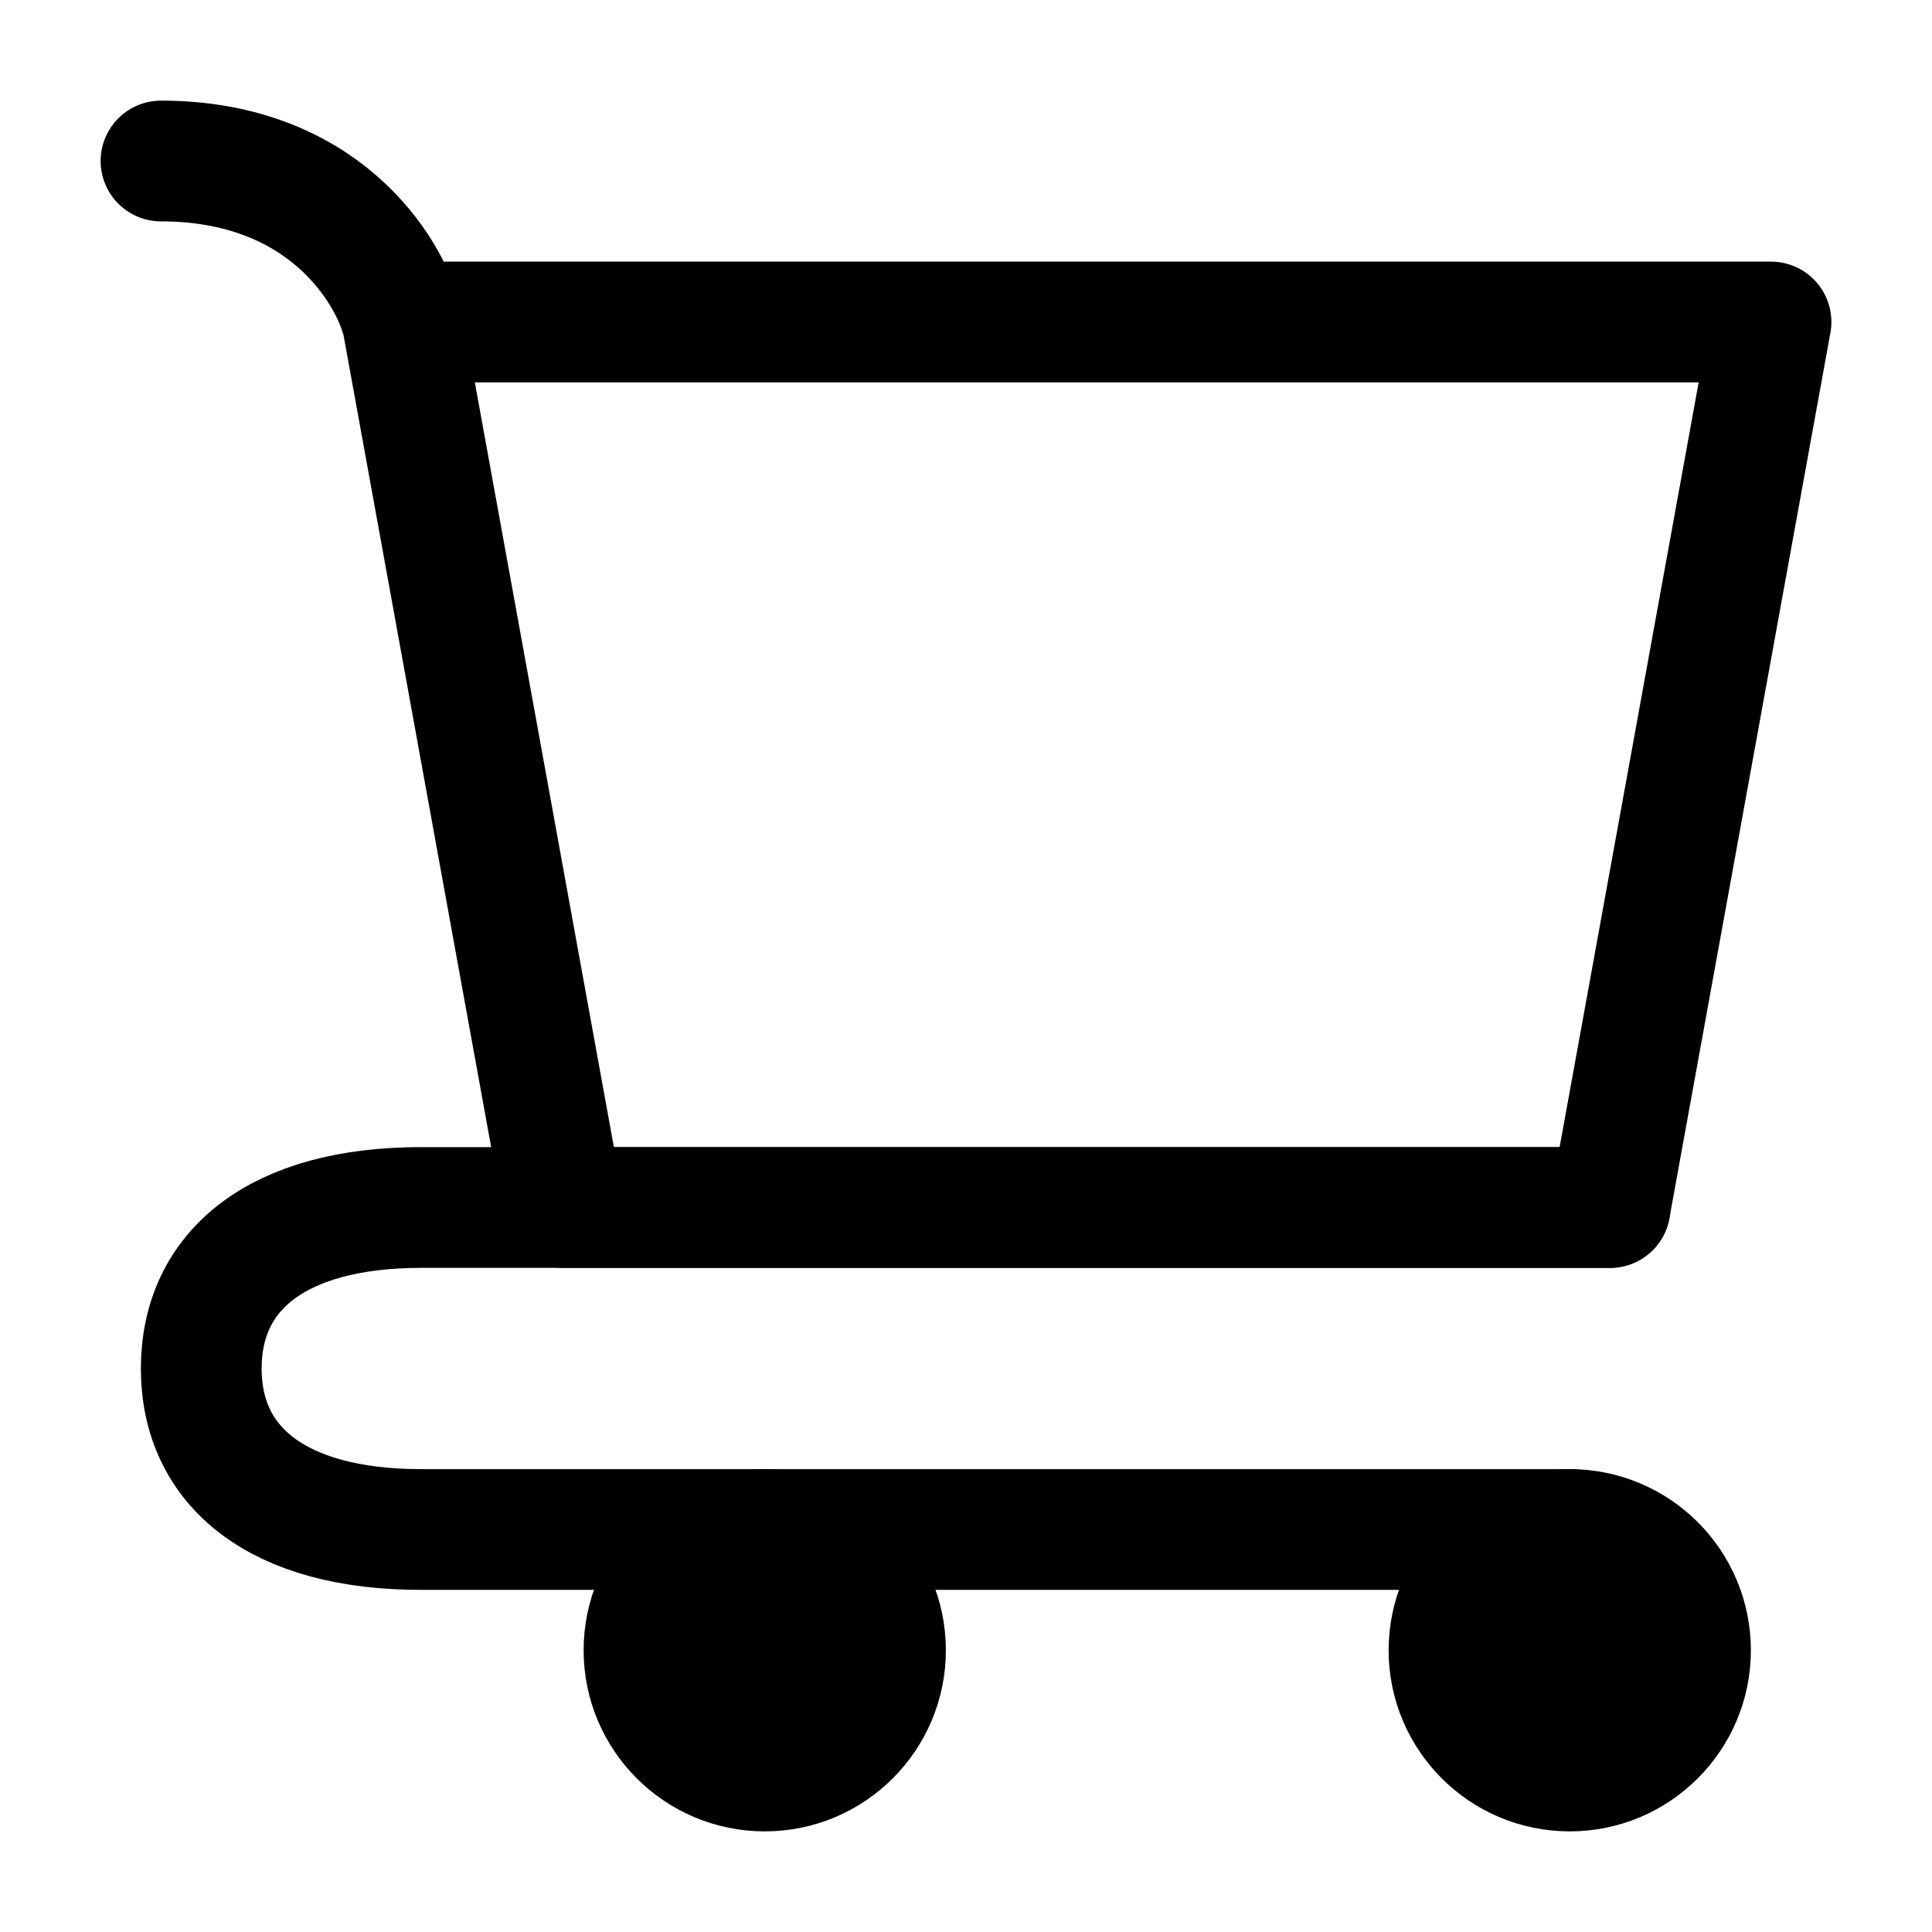
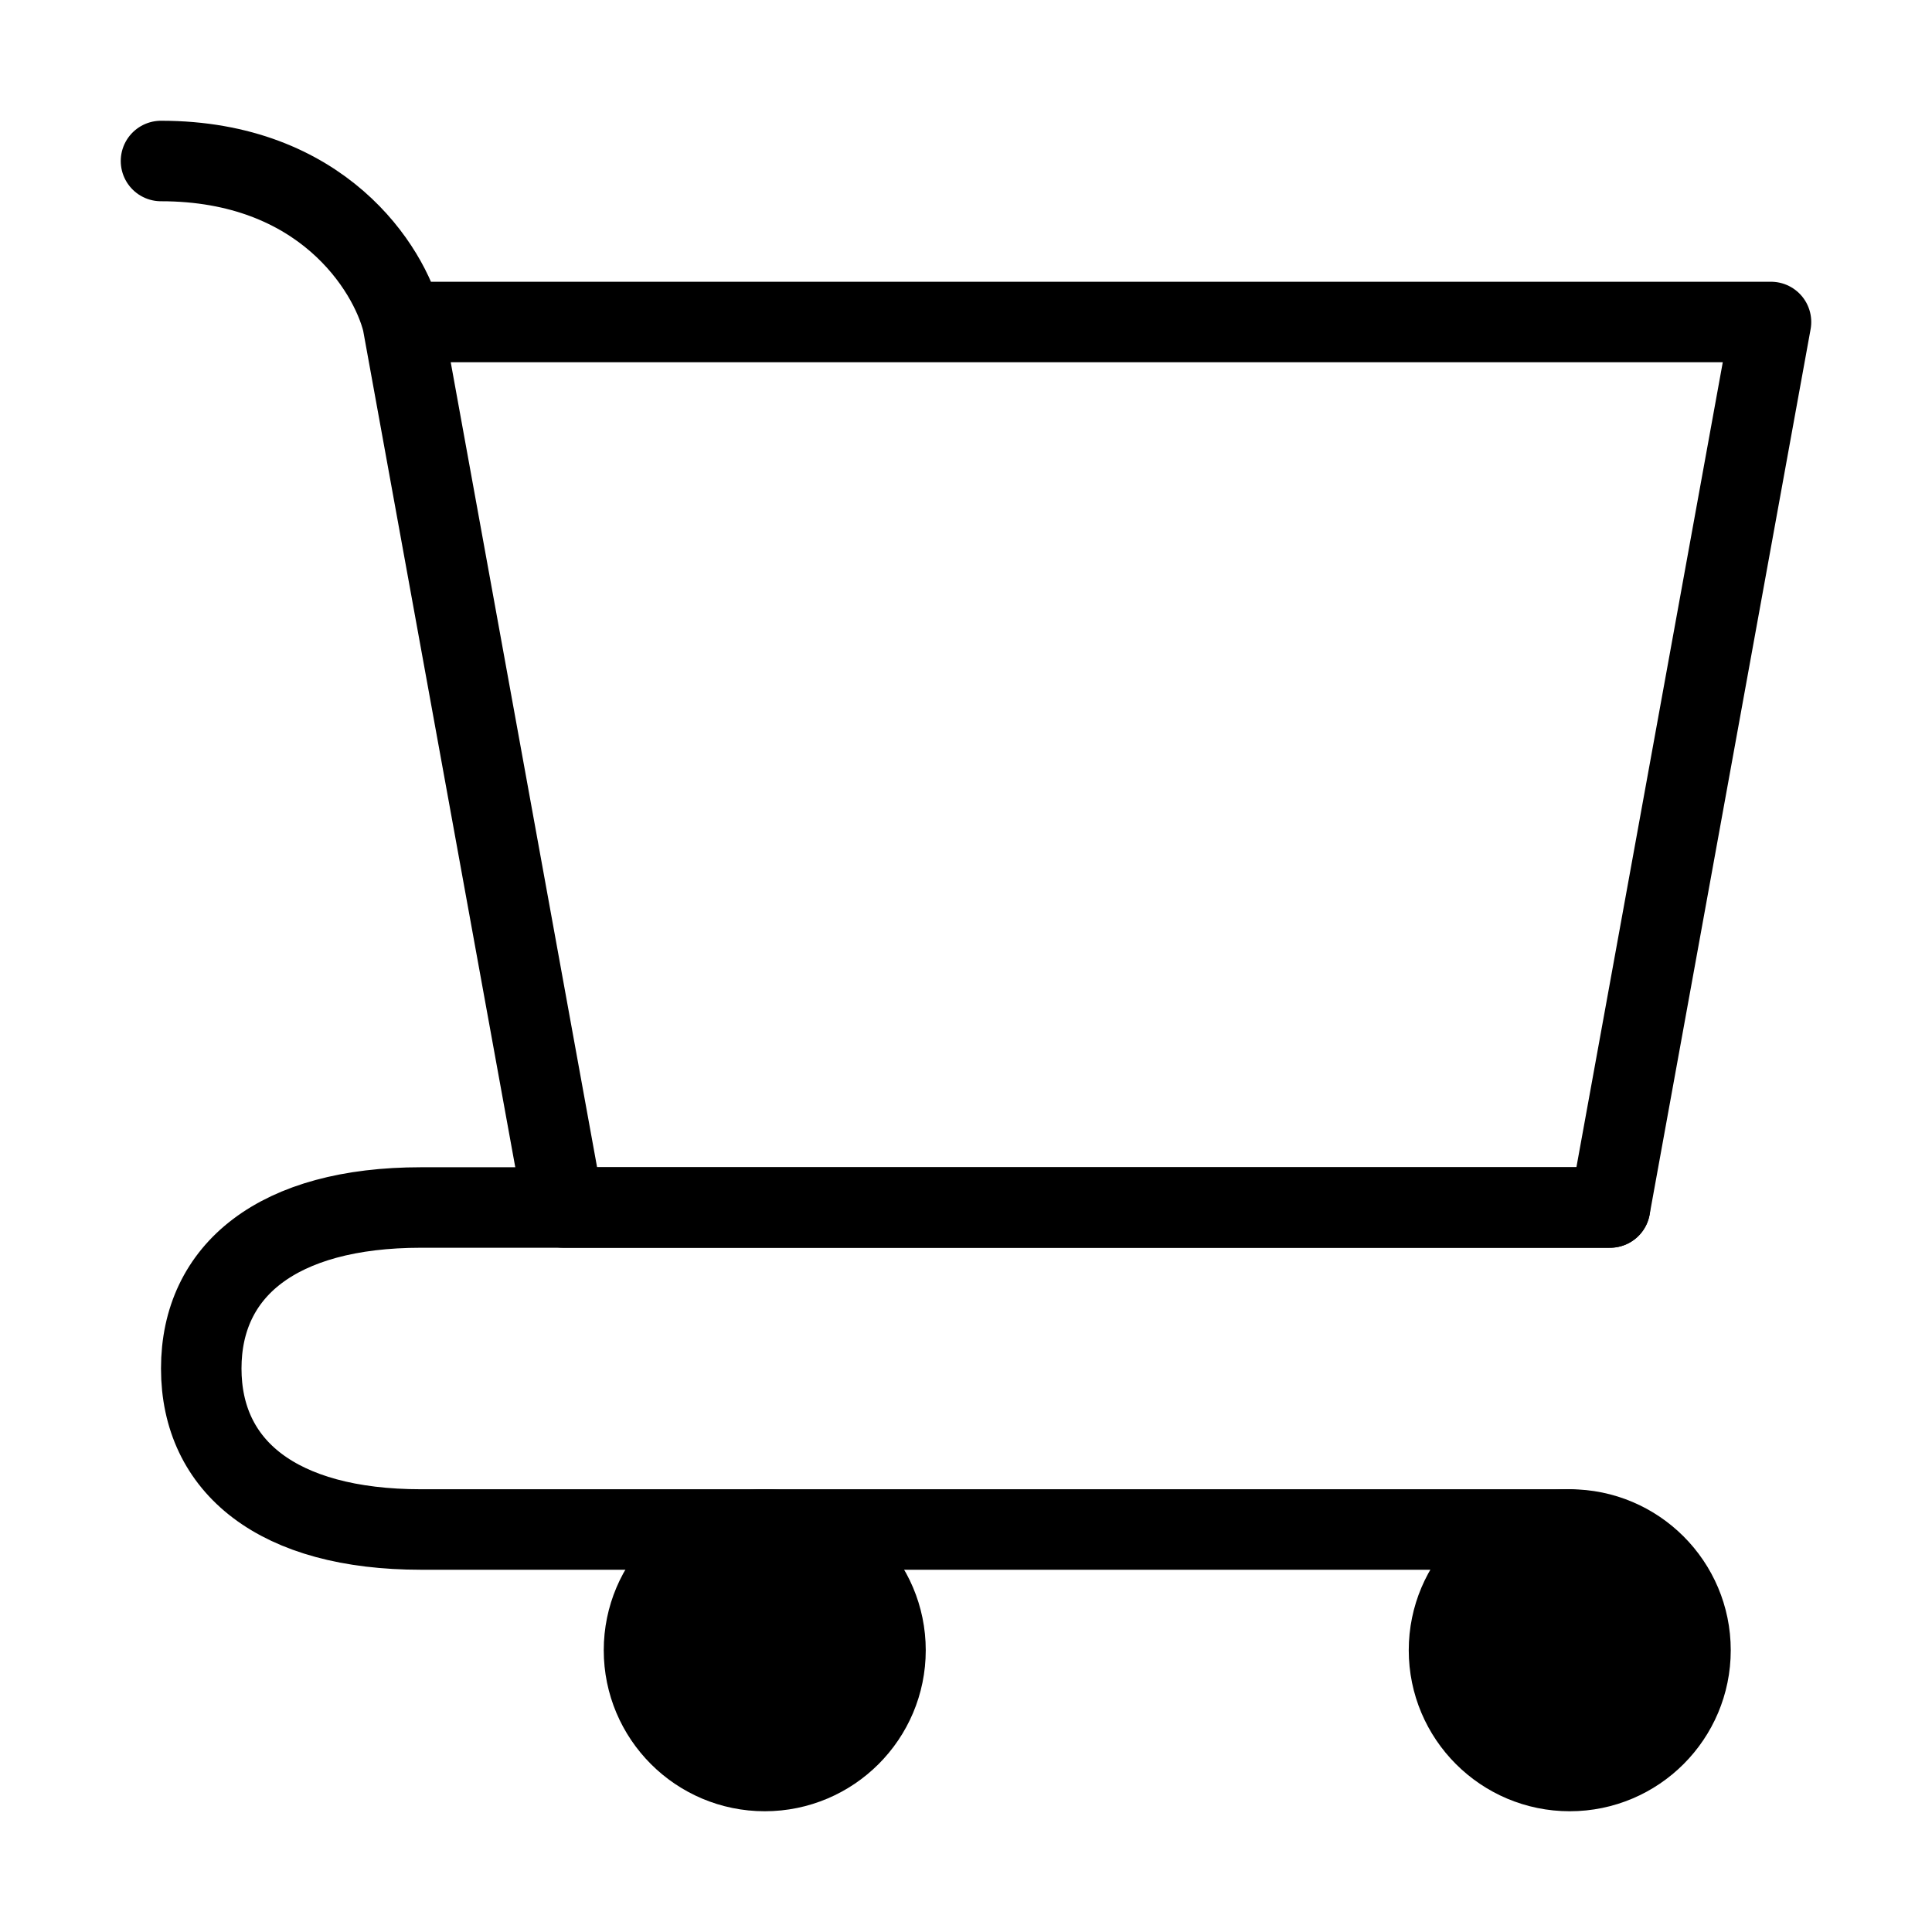
- <svg xmlns="http://www.w3.org/2000/svg" width="24px" height="24px" stroke-width="1.5" viewBox="0 0 24 24" fill="none" color="#000000">
-   <path d="M19.5 22C20.328 22 21 21.328 21 20.5C21 19.672 20.328 19 19.5 19C18.672 19 18 19.672 18 20.5C18 21.328 18.672 22 19.5 22Z" fill="#000000" stroke="#000000" stroke-width="1.5" stroke-linecap="round" stroke-linejoin="round" />
-   <path d="M9.5 22C10.328 22 11 21.328 11 20.5C11 19.672 10.328 19 9.5 19C8.672 19 8 19.672 8 20.5C8 21.328 8.672 22 9.5 22Z" fill="#000000" stroke="#000000" stroke-width="1.5" stroke-linecap="round" stroke-linejoin="round" />
-   <path d="M5 4H22L20 15H7L5 4ZM5 4C4.833 3.333 4 2 2 2" stroke="#000000" stroke-width="1.5" stroke-linecap="round" stroke-linejoin="round" />
-   <path d="M20 15H7H5.231C3.446 15 2.5 15.781 2.5 17C2.5 18.219 3.446 19 5.231 19H19.5" stroke="#000000" stroke-width="1.5" stroke-linecap="round" stroke-linejoin="round" />
+ <svg xmlns="http://www.w3.org/2000/svg" width="36px" height="36px" stroke-width="1" viewBox="0 0 24 24" fill="none" color="#000000">
+   <path d="M19.5 22C20.328 22 21 21.328 21 20.5C21 19.672 20.328 19 19.5 19C18.672 19 18 19.672 18 20.5C18 21.328 18.672 22 19.5 22Z" fill="#000000" stroke="#000000" stroke-width="1" stroke-linecap="round" stroke-linejoin="round" />
+   <path d="M9.5 22C10.328 22 11 21.328 11 20.5C11 19.672 10.328 19 9.5 19C8.672 19 8 19.672 8 20.5C8 21.328 8.672 22 9.5 22Z" fill="#000000" stroke="#000000" stroke-width="1" stroke-linecap="round" stroke-linejoin="round" />
+   <path d="M5 4H22L20 15H7L5 4ZM5 4C4.833 3.333 4 2 2 2" stroke="#000000" stroke-width="1" stroke-linecap="round" stroke-linejoin="round" />
+   <path d="M20 15H7H5.231C3.446 15 2.5 15.781 2.5 17C2.5 18.219 3.446 19 5.231 19H19.5" stroke="#000000" stroke-width="1" stroke-linecap="round" stroke-linejoin="round" />
</svg>
